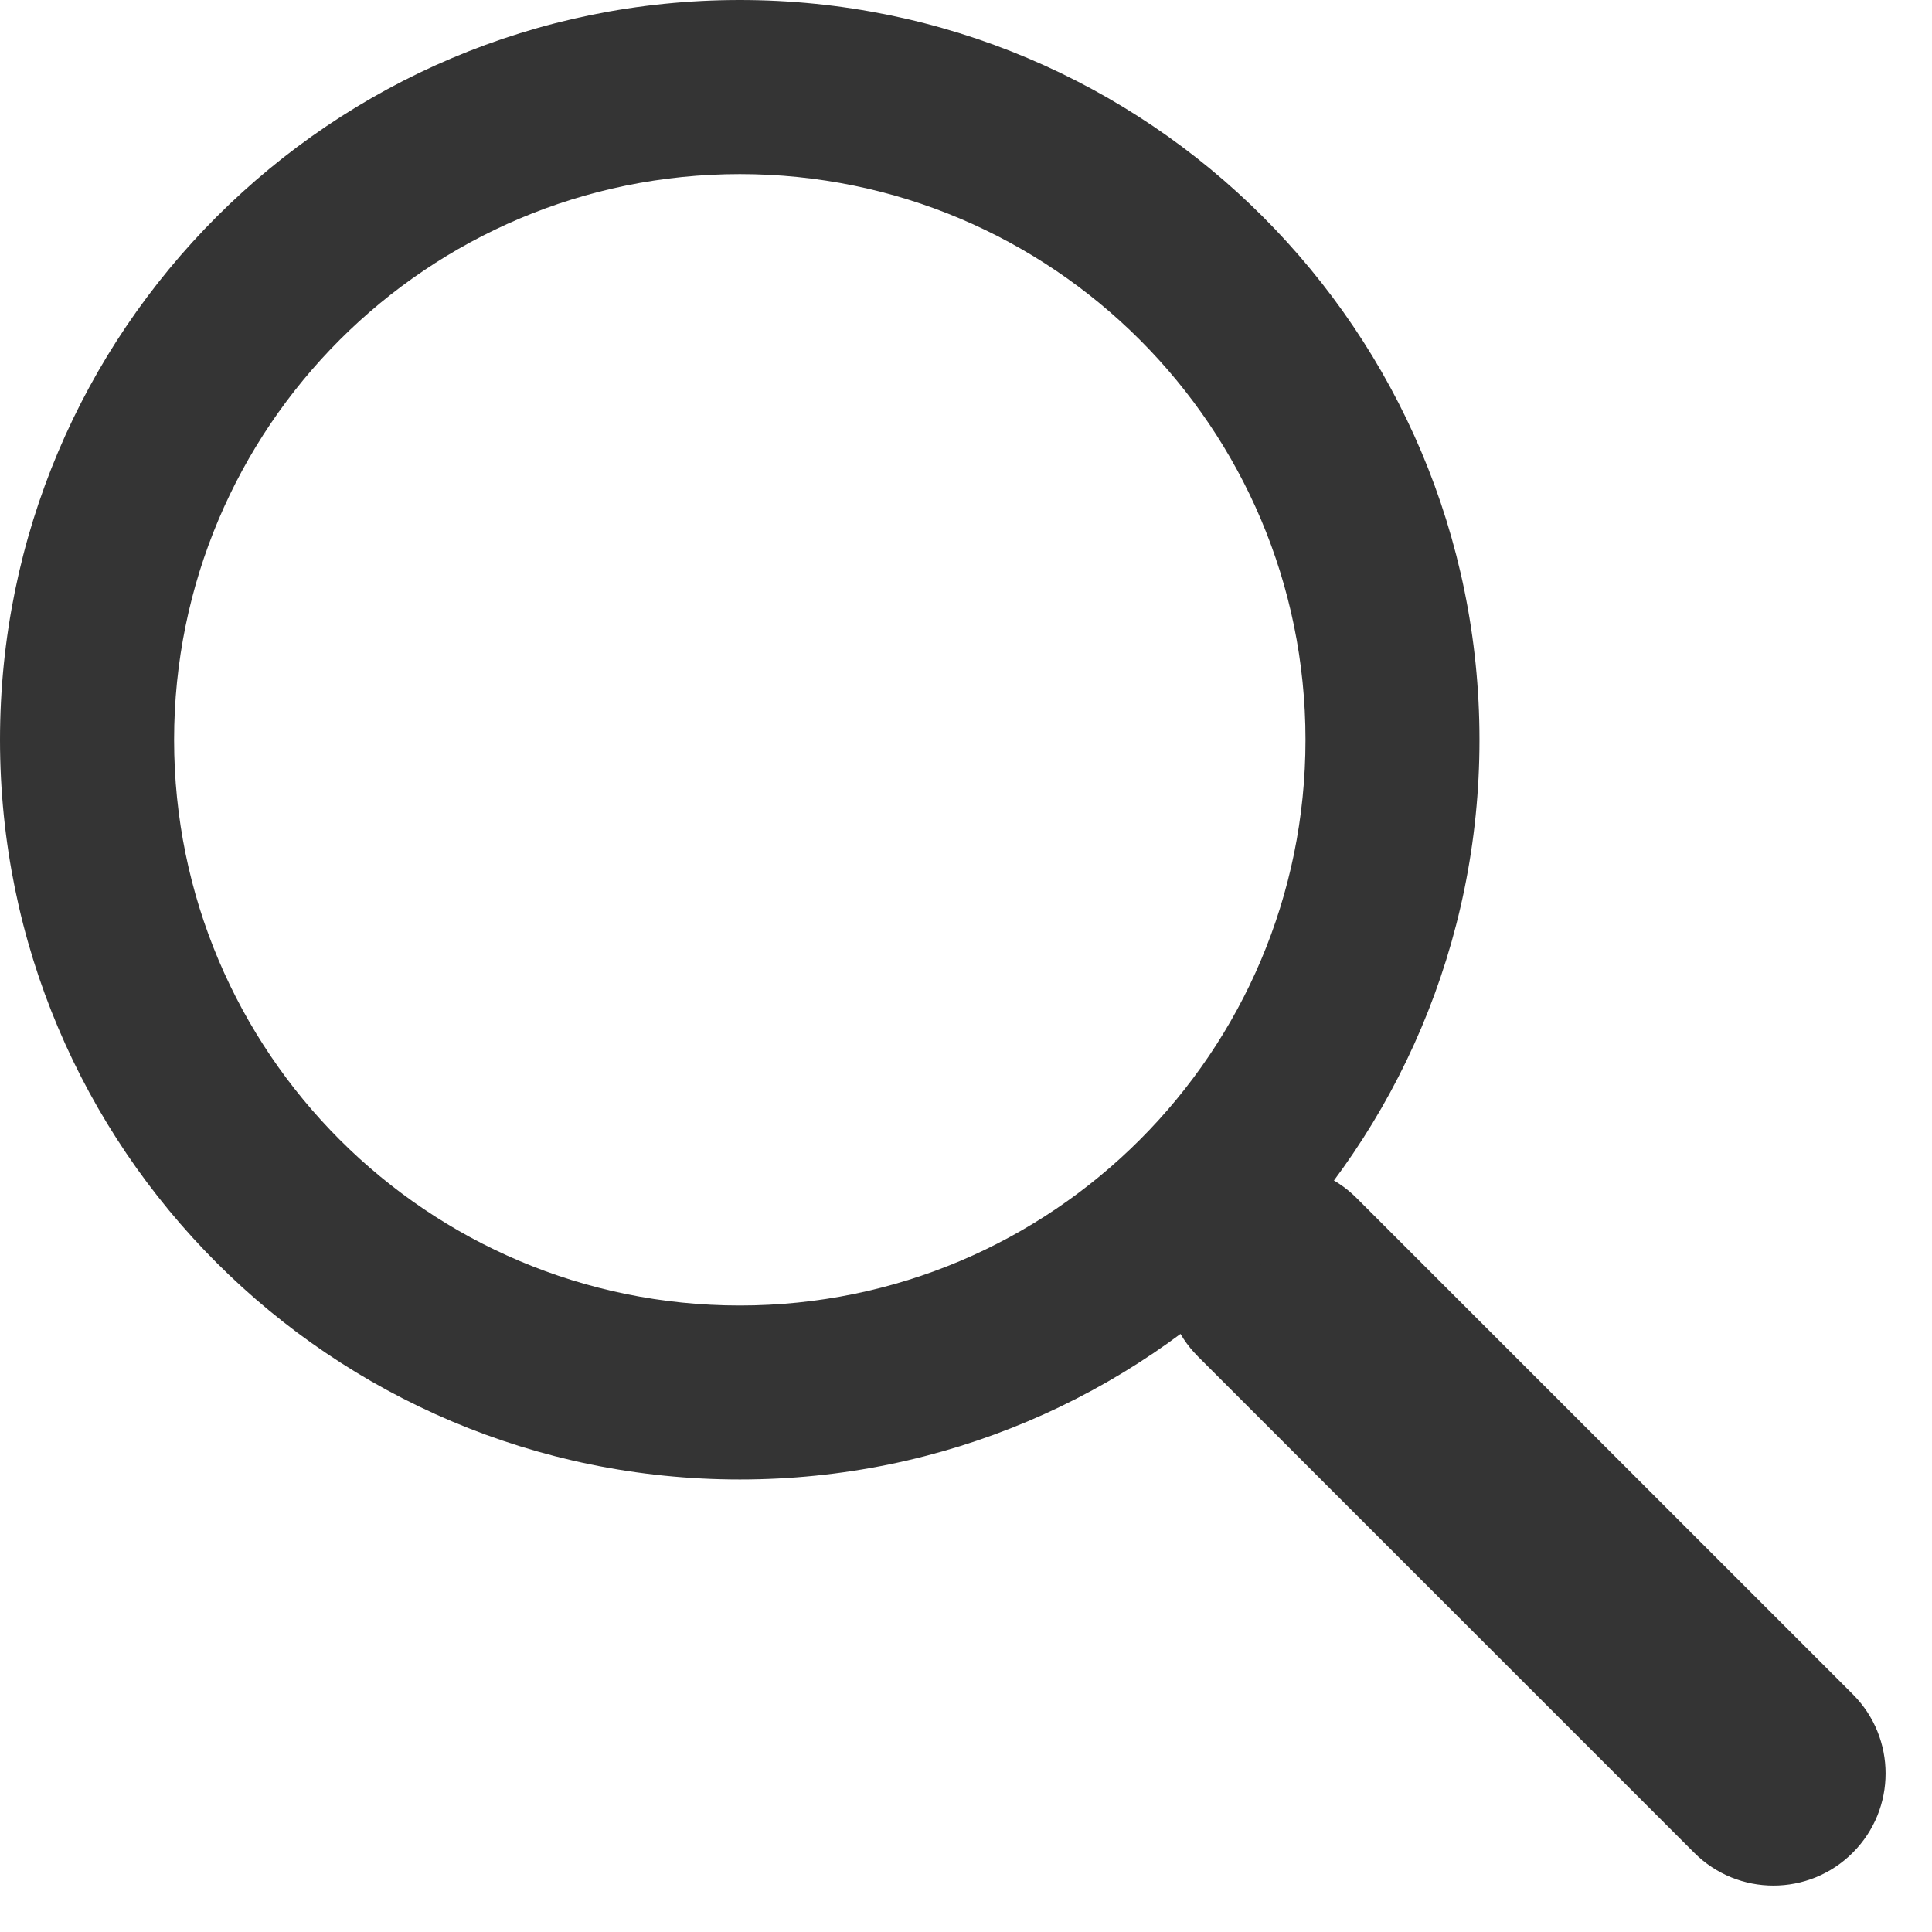
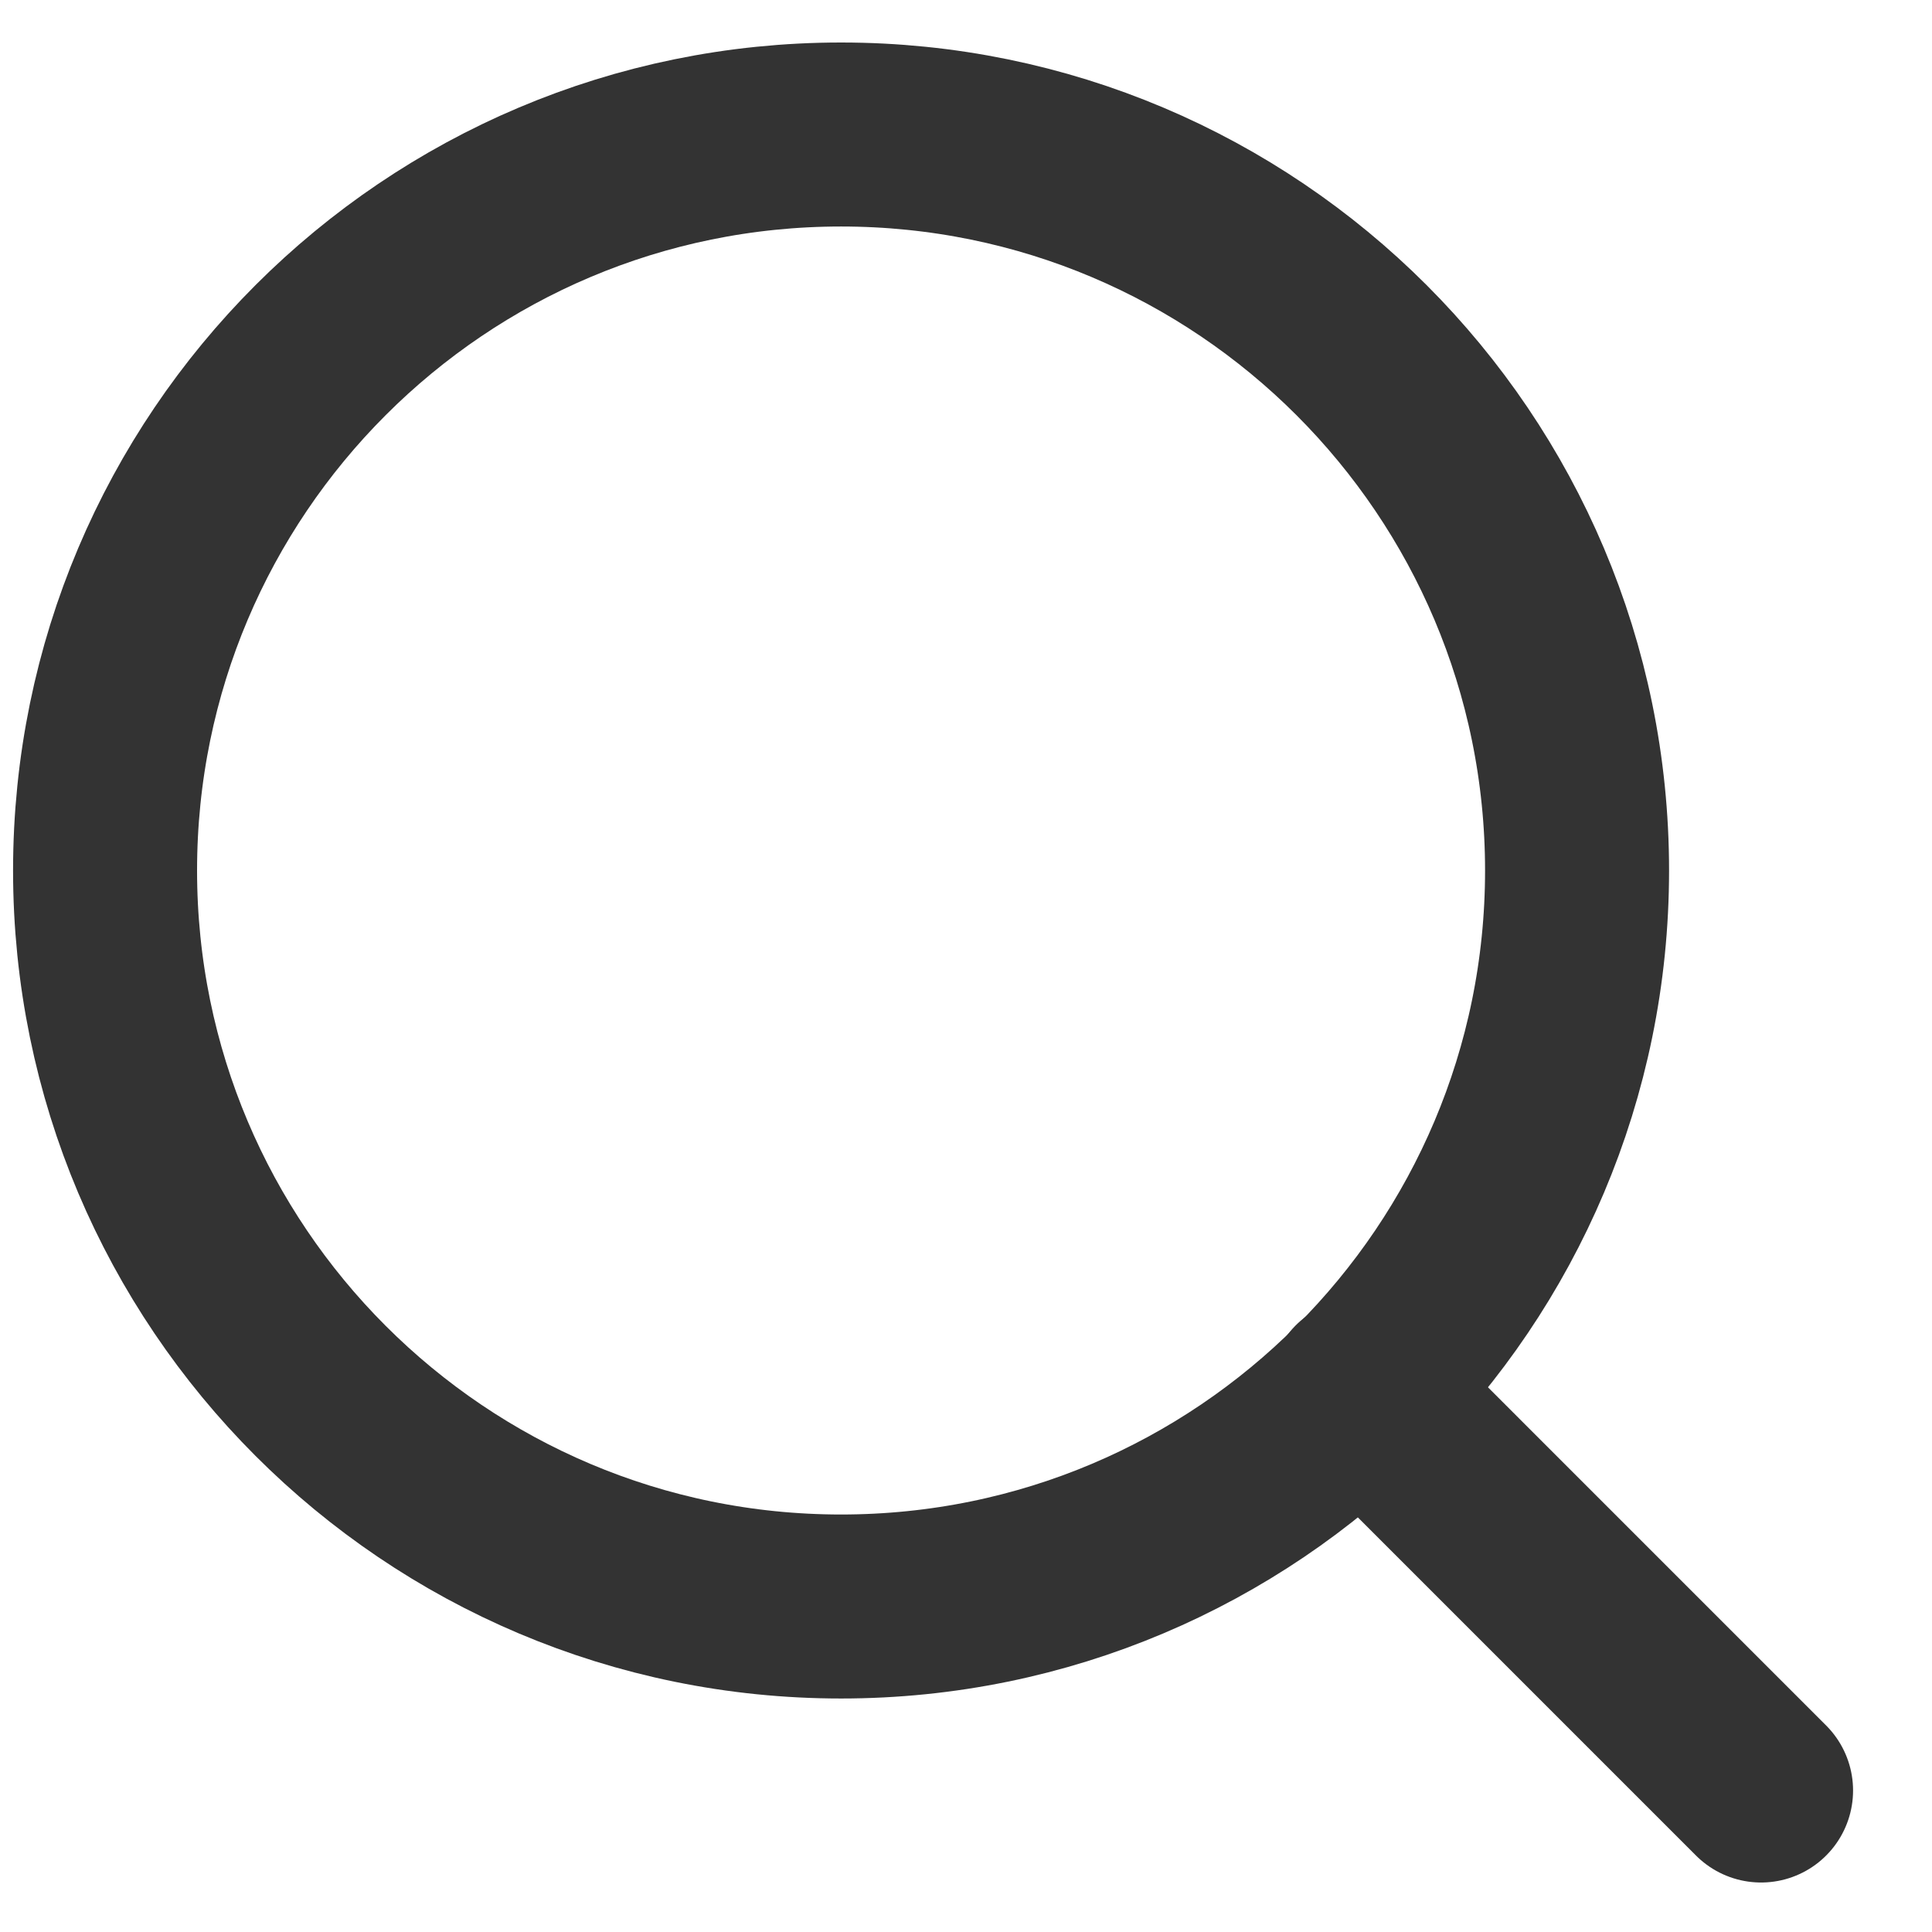
- <svg xmlns="http://www.w3.org/2000/svg" width="18" height="18" viewBox="0 0 18 18" fill="none">
-   <rect x="11.9" y="10.423" width="8.627" height="2.089" rx="1.044" transform="rotate(45 11.9004 10.4226)" fill="#343434" />
-   <path d="M6.893 0C10.699 0 13.784 3.086 13.784 6.893C13.784 10.699 10.699 13.784 6.893 13.784C3.086 13.784 0 10.699 0 6.893C0 3.086 3.086 0 6.893 0ZM6.893 1.622C3.982 1.622 1.622 3.982 1.622 6.893C1.622 9.803 3.982 12.163 6.893 12.163C9.803 12.163 12.163 9.803 12.163 6.893C12.163 3.982 9.803 1.622 6.893 1.622Z" fill="#343434" />
+ <svg xmlns="http://www.w3.org/2000/svg" width="21" height="21" viewBox="0 0 21 21" fill="none">
+   <path d="M9.142 17.462C13.56 17.462 17.142 13.88 17.142 9.462C17.142 5.044 13.56 1.462 9.142 1.462C4.724 1.462 1.142 5.044 1.142 9.462C1.142 13.88 4.724 17.462 9.142 17.462Z" stroke="#333333" stroke-width="2" stroke-linecap="round" stroke-linejoin="round" />
+   <path d="M19.142 19.462L14.792 15.112" stroke="#333333" stroke-width="2" stroke-linecap="round" stroke-linejoin="round" />
</svg>
